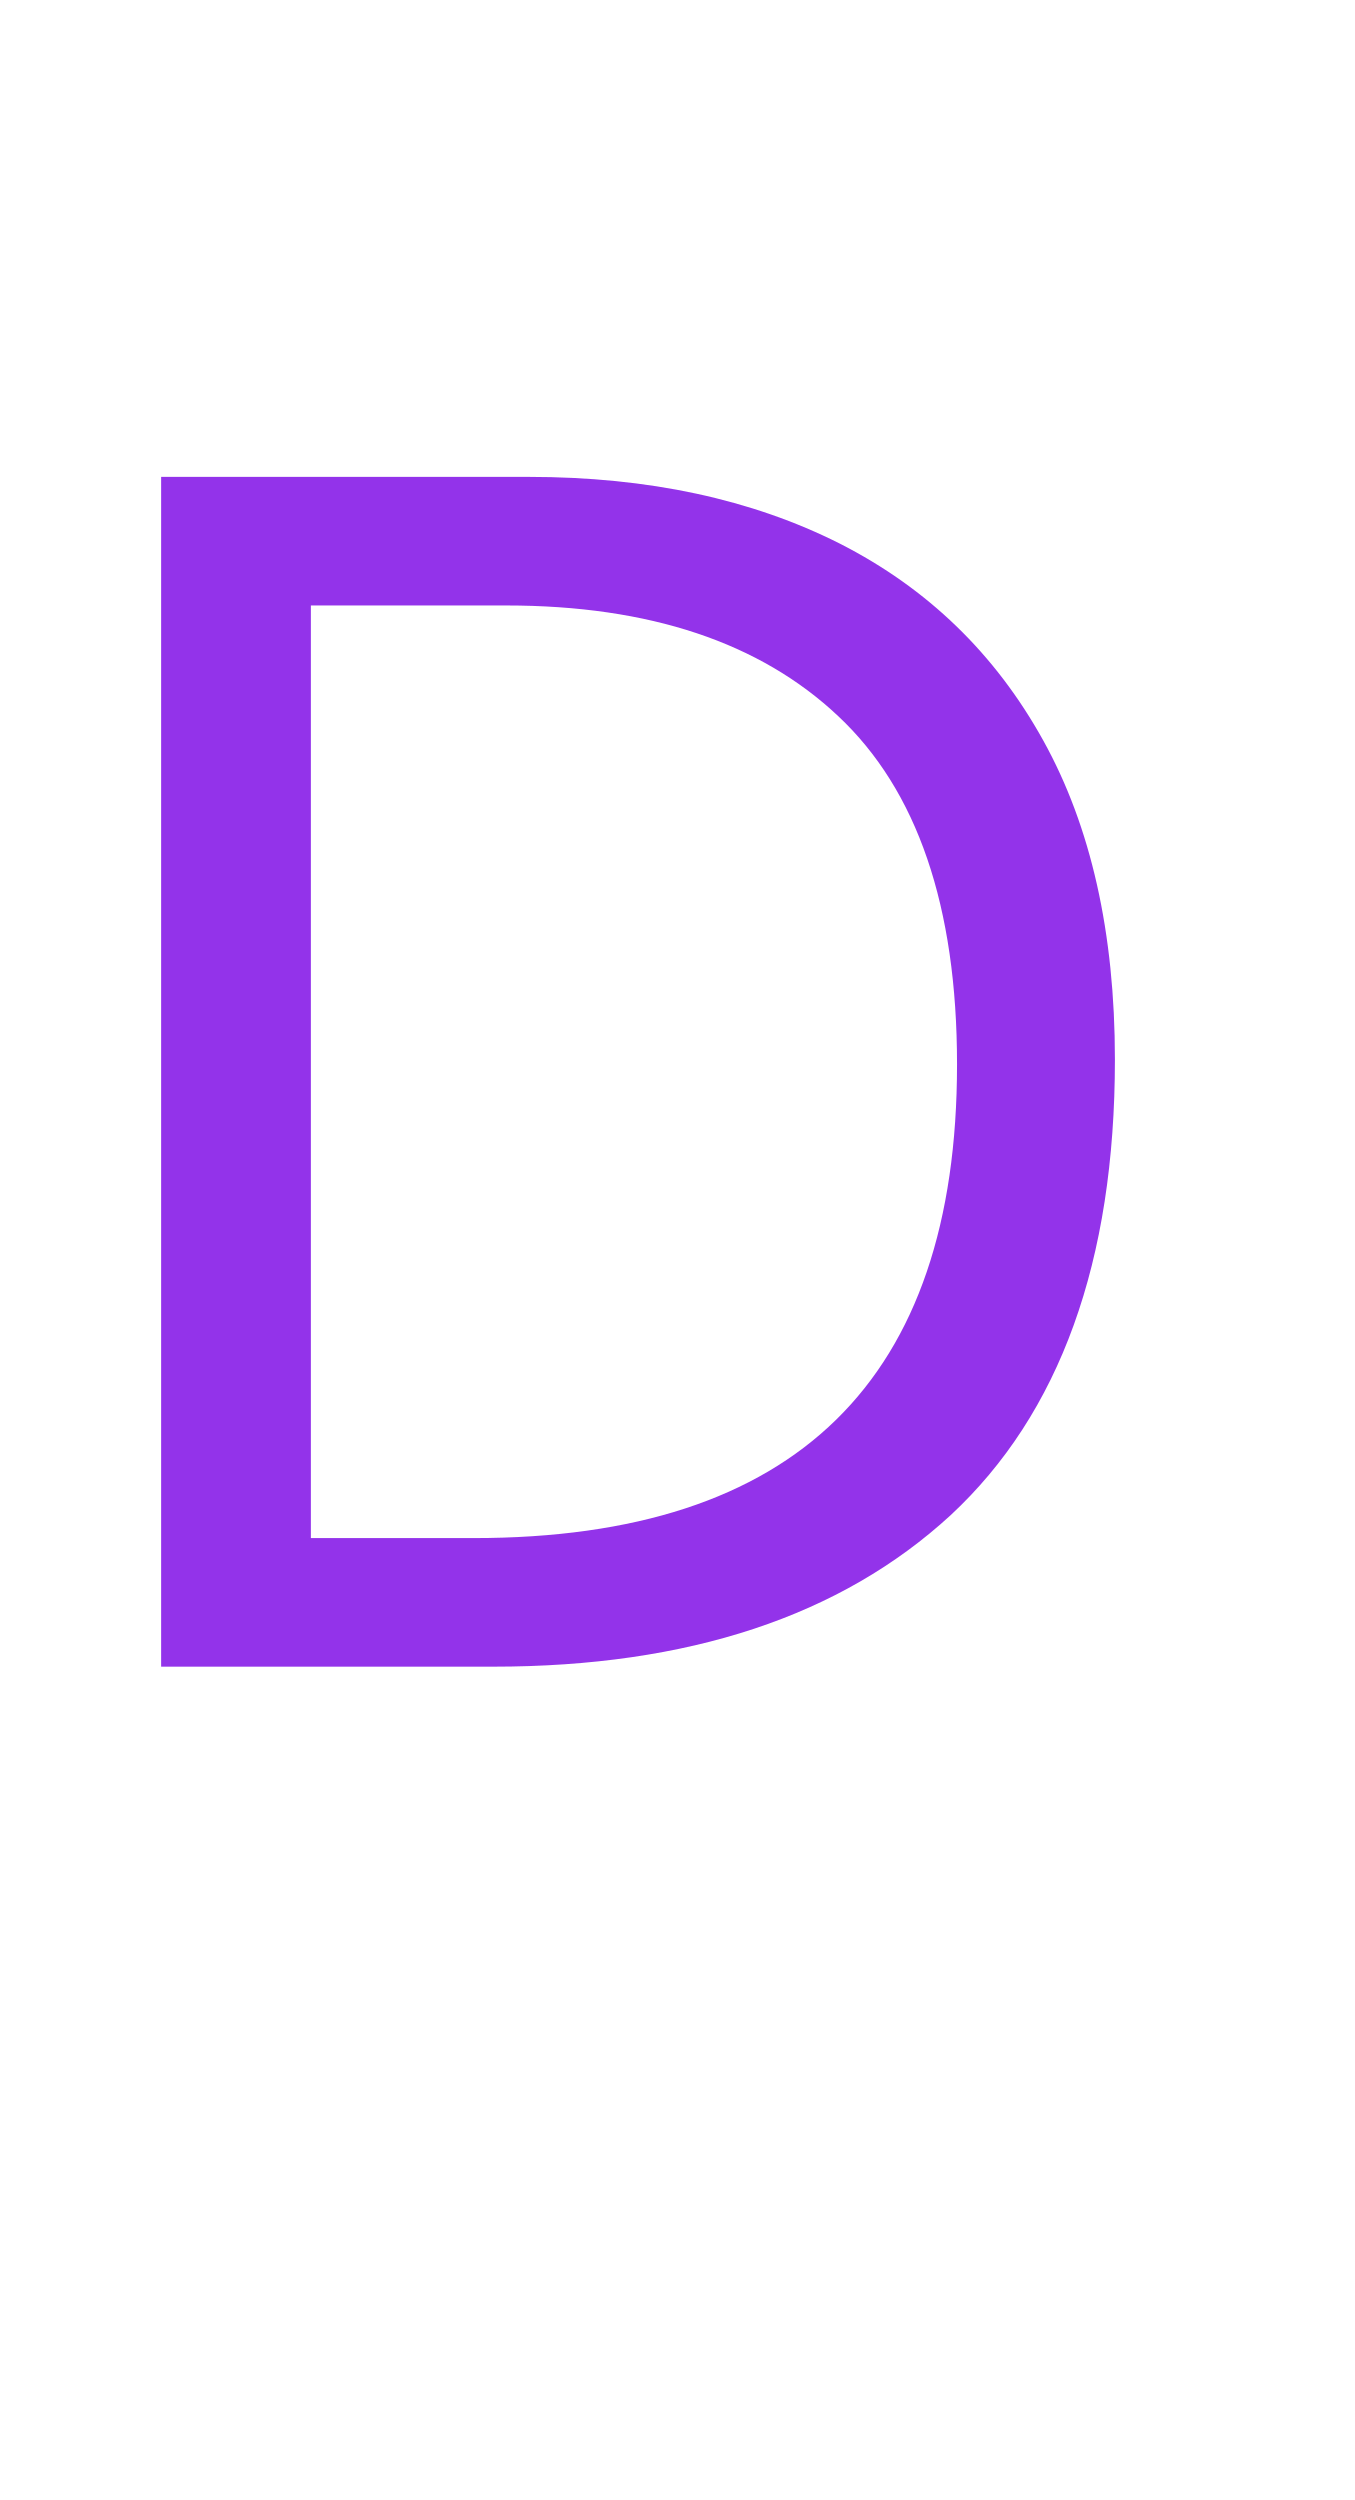
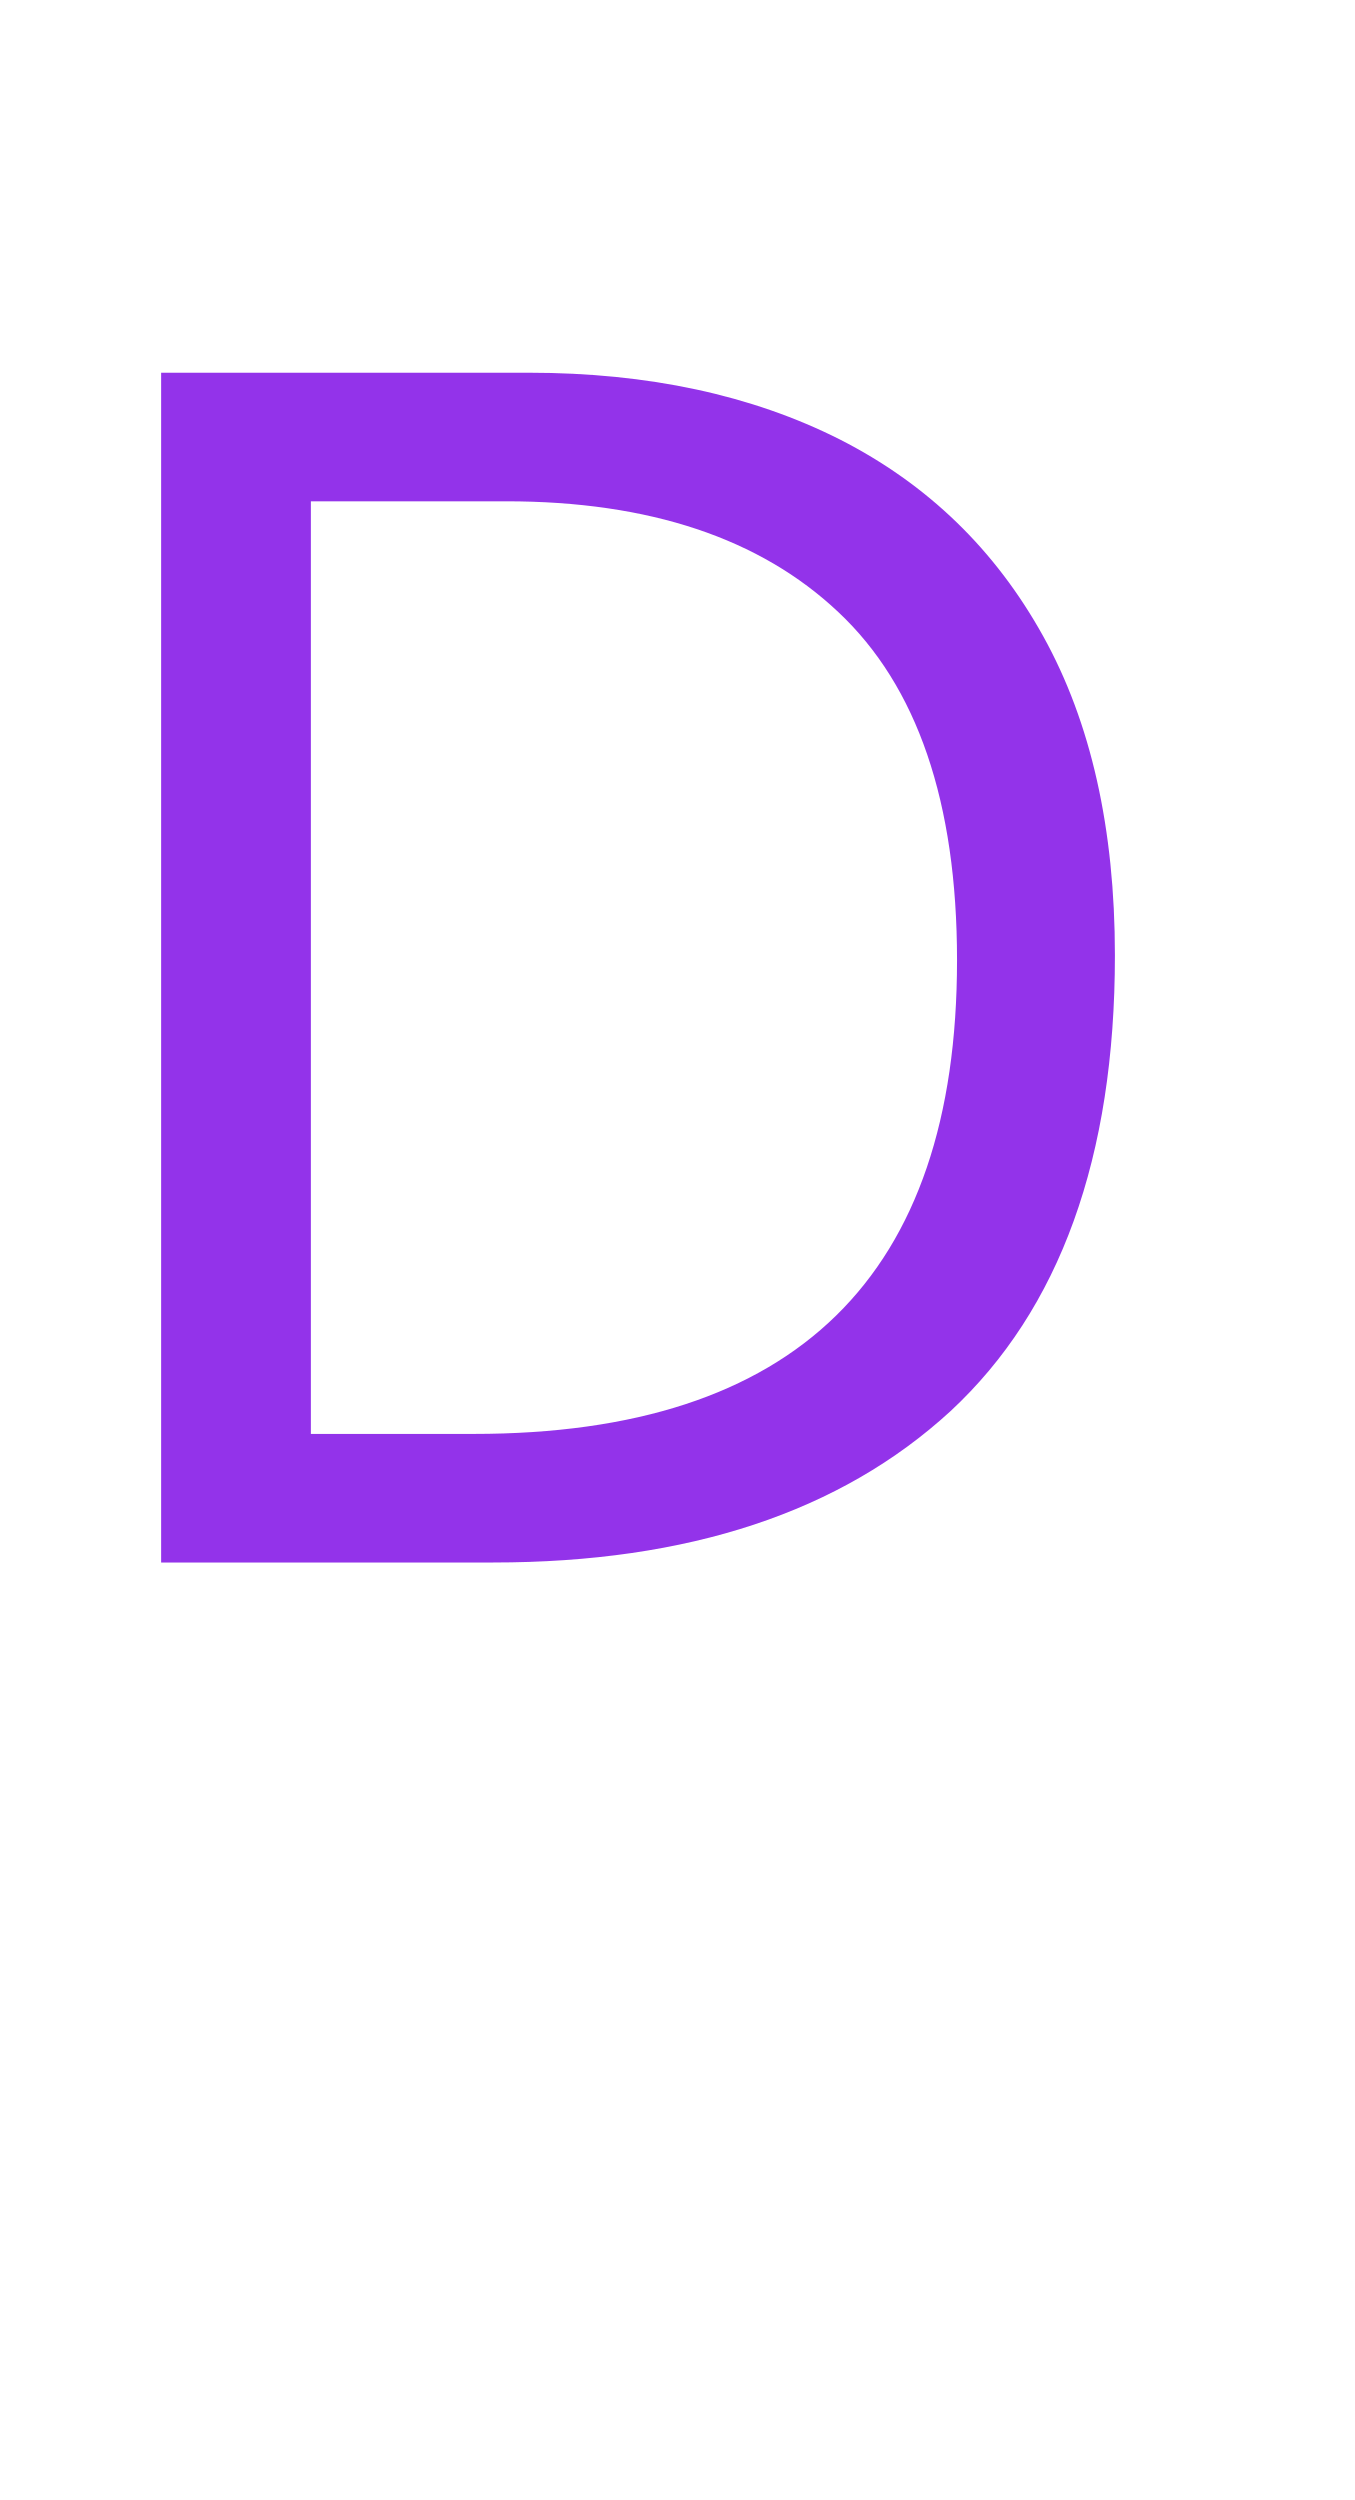
<svg xmlns="http://www.w3.org/2000/svg" width="13" height="24" role="img" aria-label="D">
-   <text x="0" y="16" fill="#9333EA" font-family="-apple-system, BlinkMacSystemFont, 'Segoe UI', 'Noto Sans', Helvetica, Arial, sans-serif" font-size="16" font-weight="400">D</text>
+   <text x="0" y="15" fill="#9333EA" font-family="-apple-system, BlinkMacSystemFont, 'Segoe UI', 'Noto Sans', Helvetica, Arial, sans-serif" font-size="16" font-weight="400">D</text>
</svg>
